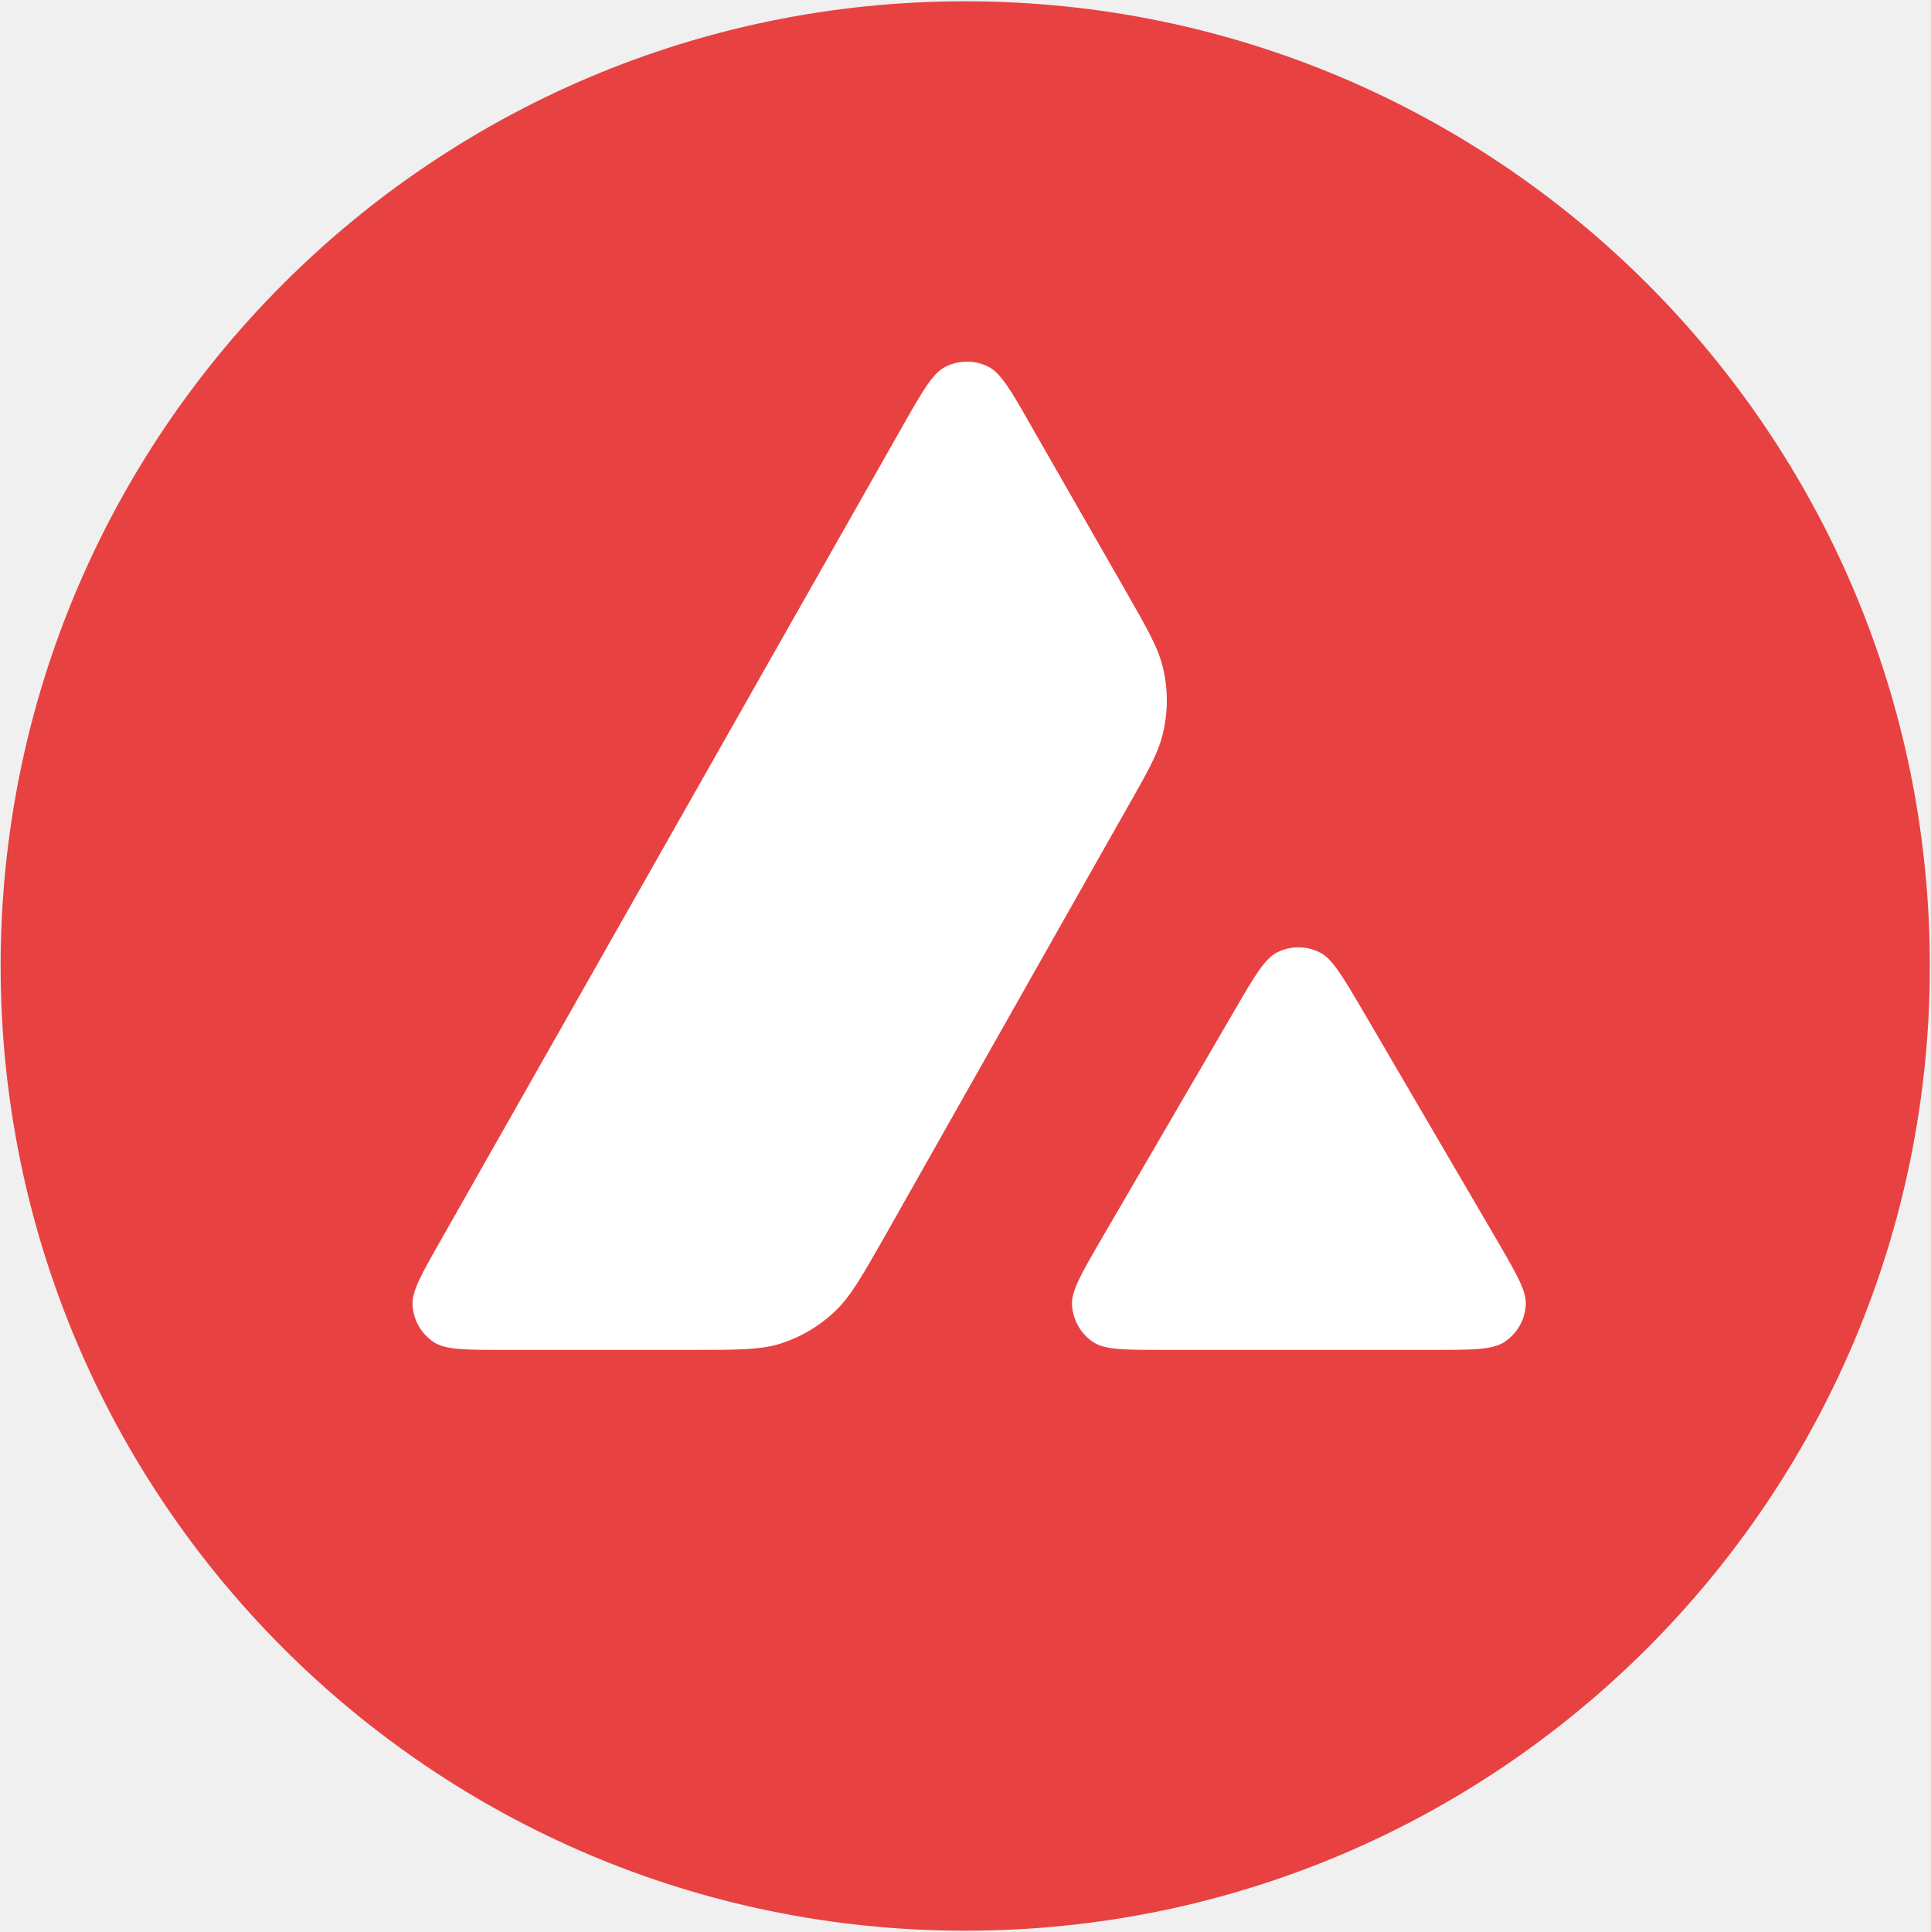
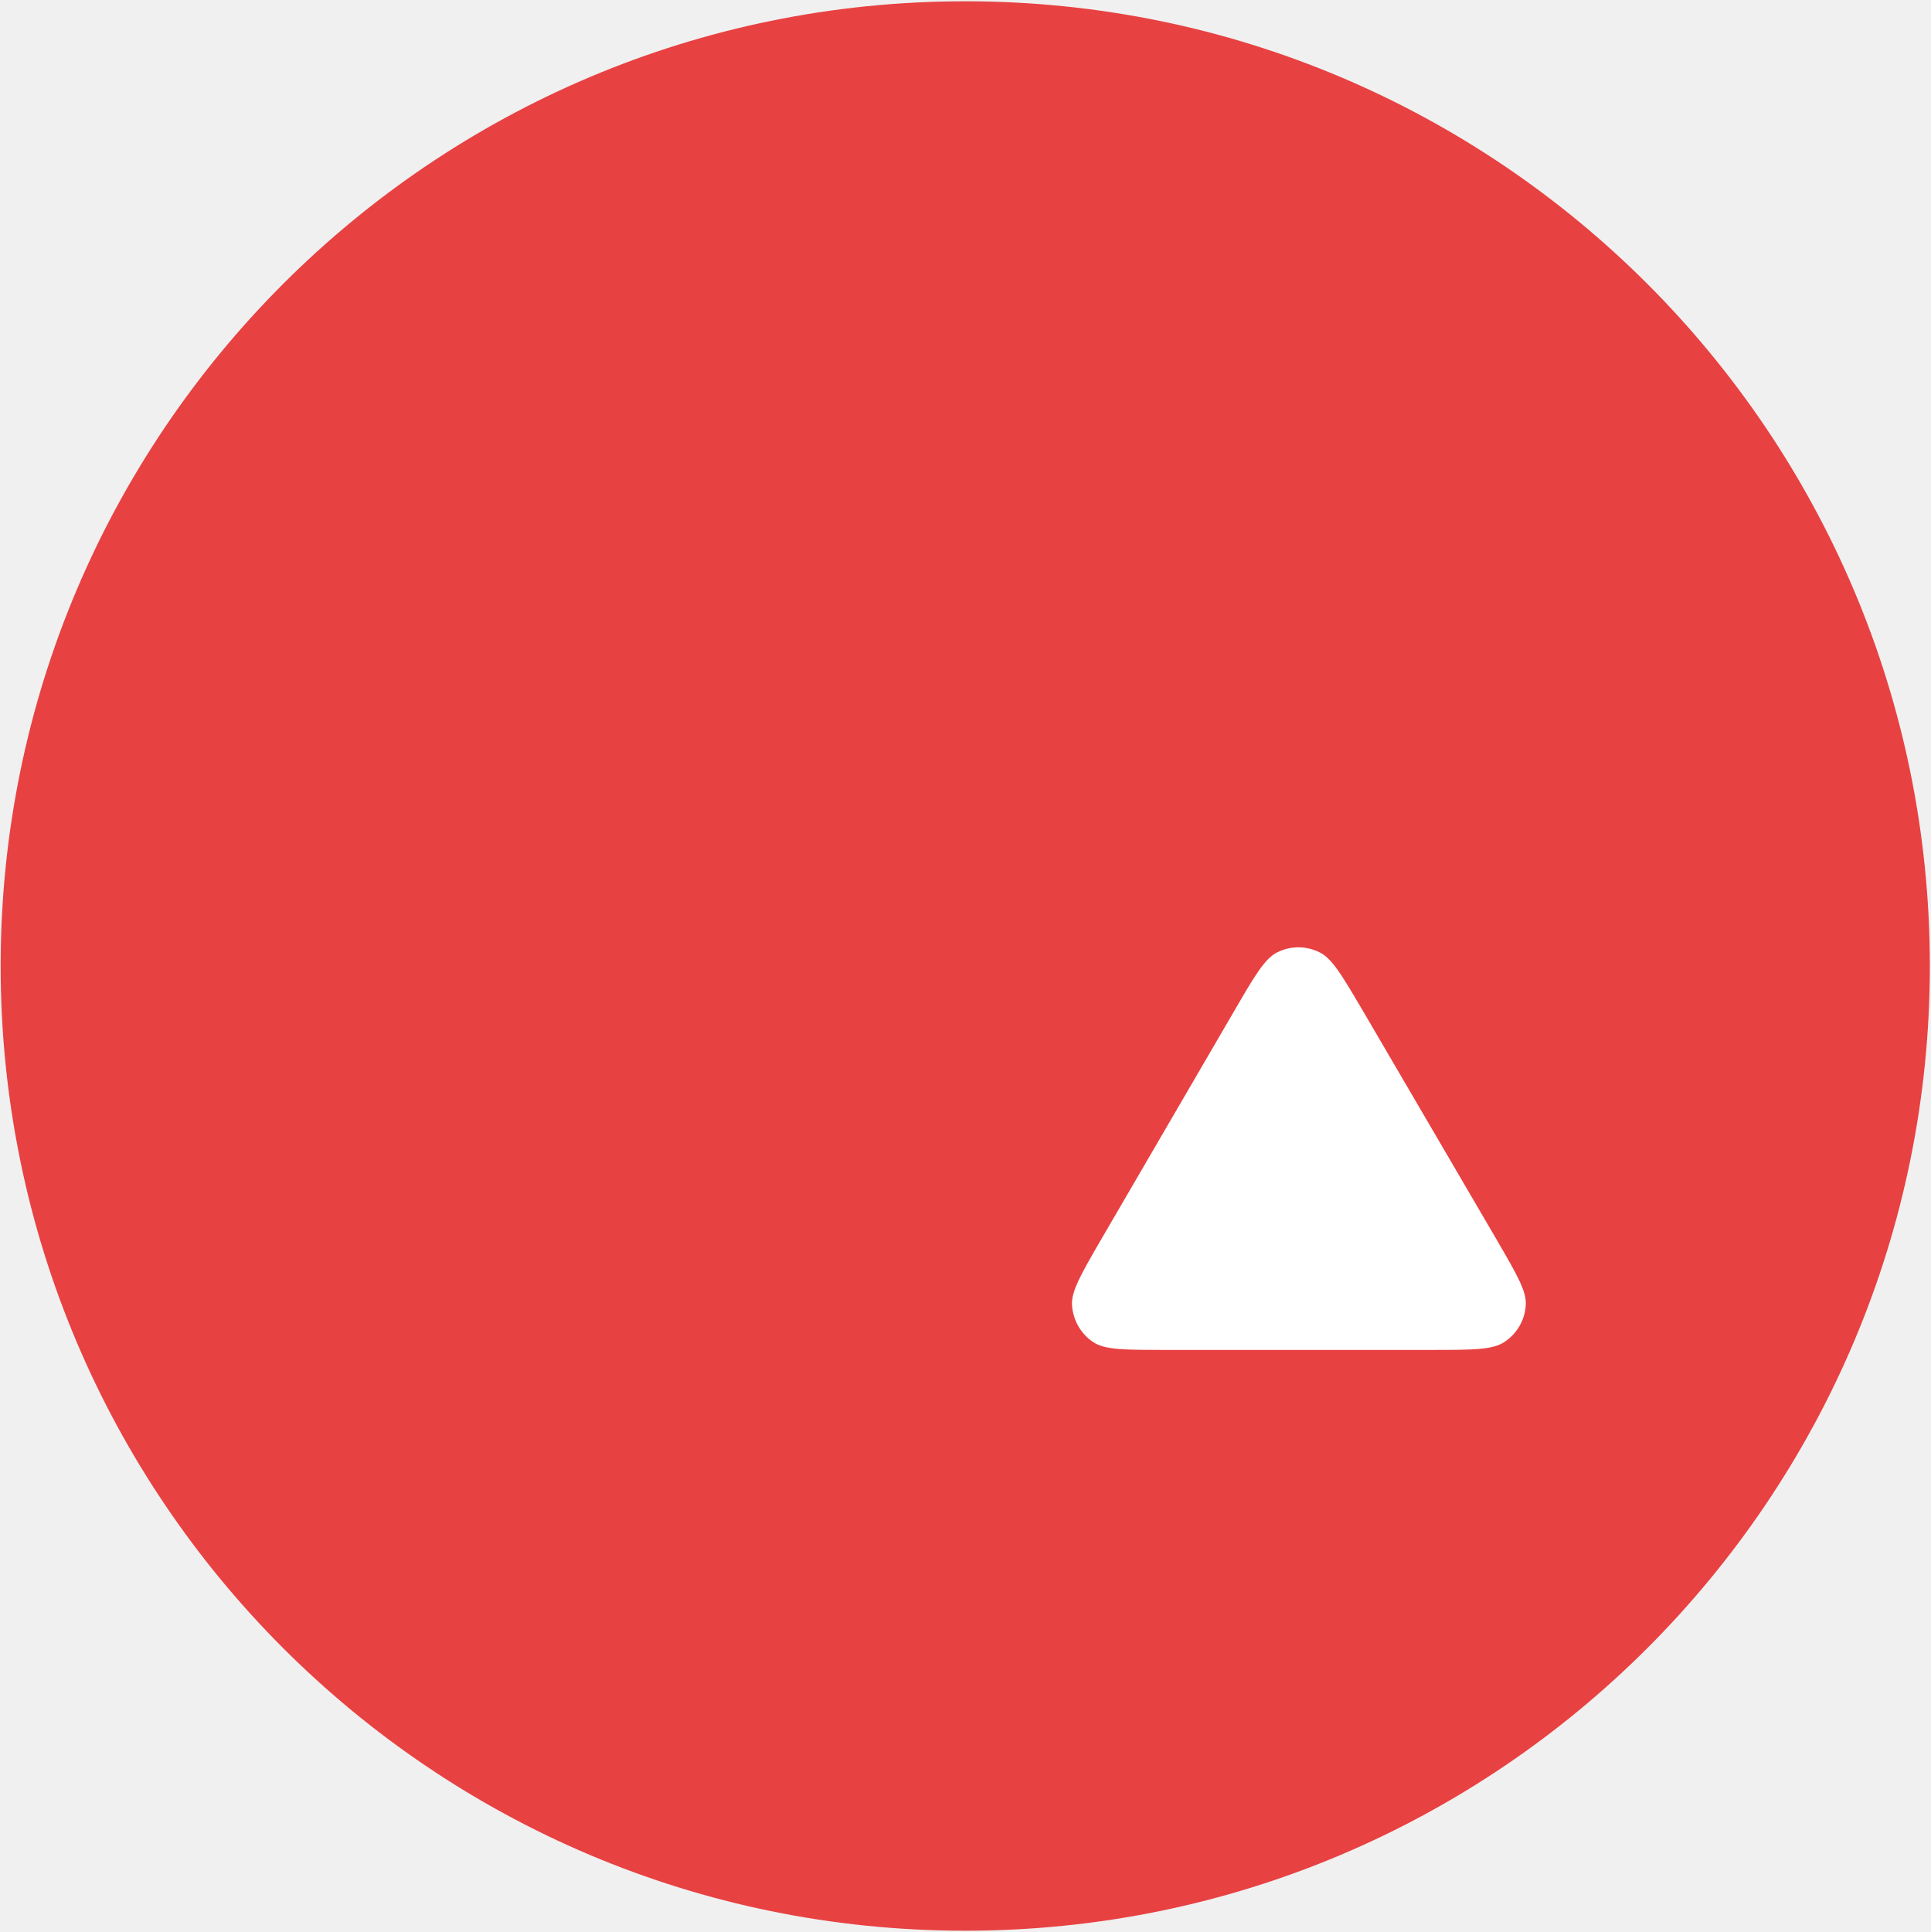
<svg xmlns="http://www.w3.org/2000/svg" width="1503" height="1504" viewBox="0 0 1503 1504" fill="none">
  <rect x="287" y="258" width="928" height="844" fill="white" />
-   <path fill-rule="evenodd" clip-rule="evenodd" d="M1502.5 752C1502.5 1166.77 1166.27 1503 751.5 1503C336.734 1503 0.5 1166.77 0.5 752C0.5 337.234 336.734 1 751.5 1C1166.27 1 1502.5 337.234 1502.5 752ZM538.688 1050.86H392.94C362.314 1050.86 347.186 1050.86 337.962 1044.96C327.999 1038.5 321.911 1027.8 321.173 1015.99C320.619 1005.11 328.184 991.822 343.312 965.255L703.182 330.935C718.495 303.999 726.243 290.531 736.021 285.55C746.537 280.2 759.083 280.2 769.599 285.55C779.377 290.531 787.126 303.999 802.438 330.935L876.42 460.079L876.797 460.738C893.336 489.635 901.723 504.289 905.385 519.669C909.443 536.458 909.443 554.169 905.385 570.958C901.695 586.455 893.393 601.215 876.604 630.549L687.573 964.702L687.084 965.558C670.436 994.693 661.999 1009.46 650.306 1020.6C637.576 1032.78 622.263 1041.63 605.474 1046.62C590.161 1050.86 573.004 1050.86 538.688 1050.86ZM906.75 1050.86H1115.59C1146.4 1050.86 1161.9 1050.86 1171.13 1044.78C1181.09 1038.32 1187.36 1027.43 1187.92 1015.63C1188.45 1005.1 1181.05 992.33 1166.55 967.307C1166.05 966.455 1165.55 965.588 1165.04 964.706L1060.43 785.75L1059.24 783.735C1044.54 758.877 1037.12 746.324 1027.59 741.472C1017.08 736.121 1004.71 736.121 994.199 741.472C984.605 746.453 976.857 759.552 961.544 785.934L857.306 964.891L856.949 965.507C841.69 991.847 834.064 1005.01 834.614 1015.81C835.352 1027.62 841.44 1038.5 851.402 1044.96C860.443 1050.86 875.94 1050.86 906.75 1050.86Z" fill="#E84142" />
+   <path fillRule="evenodd" clipRule="evenodd" d="M1502.5 752C1502.5 1166.77 1166.27 1503 751.5 1503C336.734 1503 0.5 1166.77 0.5 752C0.5 337.234 336.734 1 751.5 1C1166.27 1 1502.5 337.234 1502.5 752ZM538.688 1050.86H392.94C362.314 1050.86 347.186 1050.86 337.962 1044.96C327.999 1038.5 321.911 1027.8 321.173 1015.99C320.619 1005.11 328.184 991.822 343.312 965.255L703.182 330.935C718.495 303.999 726.243 290.531 736.021 285.55C746.537 280.2 759.083 280.2 769.599 285.55C779.377 290.531 787.126 303.999 802.438 330.935L876.42 460.079L876.797 460.738C893.336 489.635 901.723 504.289 905.385 519.669C909.443 536.458 909.443 554.169 905.385 570.958C901.695 586.455 893.393 601.215 876.604 630.549L687.573 964.702L687.084 965.558C670.436 994.693 661.999 1009.46 650.306 1020.6C637.576 1032.78 622.263 1041.63 605.474 1046.62C590.161 1050.86 573.004 1050.86 538.688 1050.86ZM906.75 1050.86H1115.59C1146.4 1050.86 1161.9 1050.86 1171.13 1044.78C1181.09 1038.32 1187.36 1027.43 1187.92 1015.63C1188.45 1005.1 1181.05 992.33 1166.55 967.307C1166.05 966.455 1165.55 965.588 1165.04 964.706L1060.43 785.75L1059.24 783.735C1044.54 758.877 1037.12 746.324 1027.59 741.472C1017.08 736.121 1004.71 736.121 994.199 741.472C984.605 746.453 976.857 759.552 961.544 785.934L857.306 964.891L856.949 965.507C841.69 991.847 834.064 1005.01 834.614 1015.81C835.352 1027.62 841.44 1038.5 851.402 1044.96C860.443 1050.86 875.94 1050.86 906.75 1050.86Z" fill="#E84142" />
</svg>
